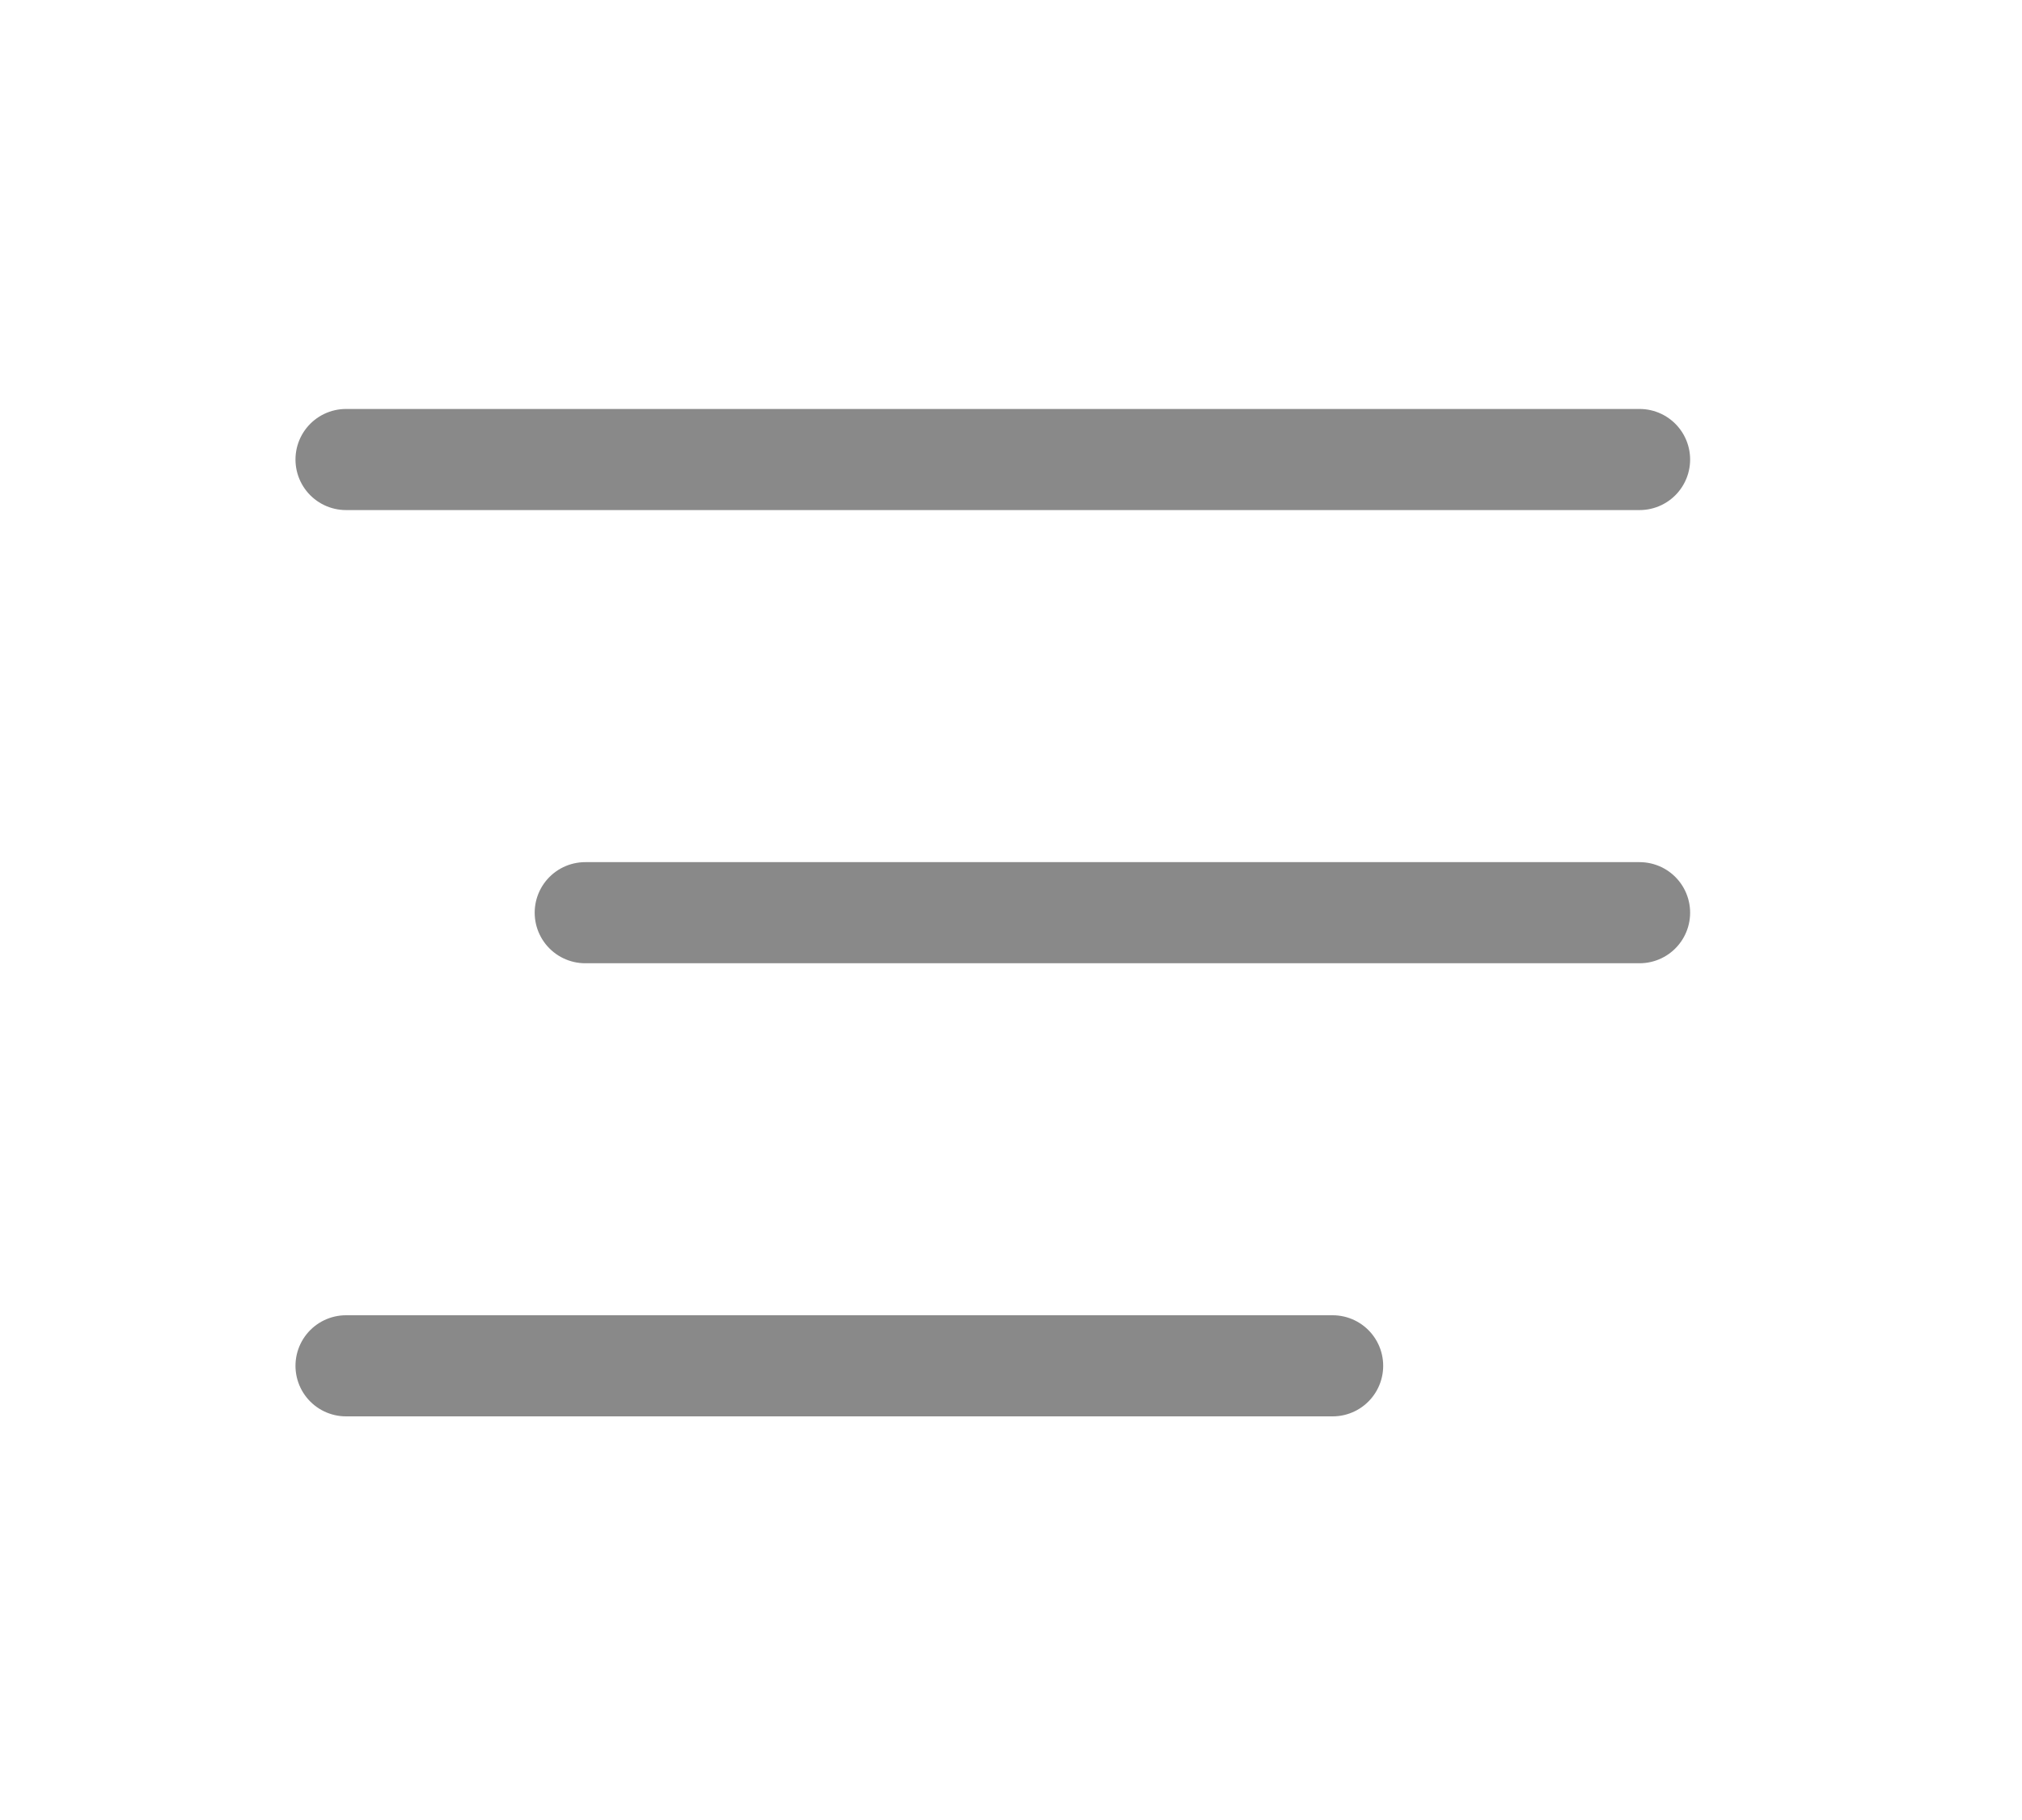
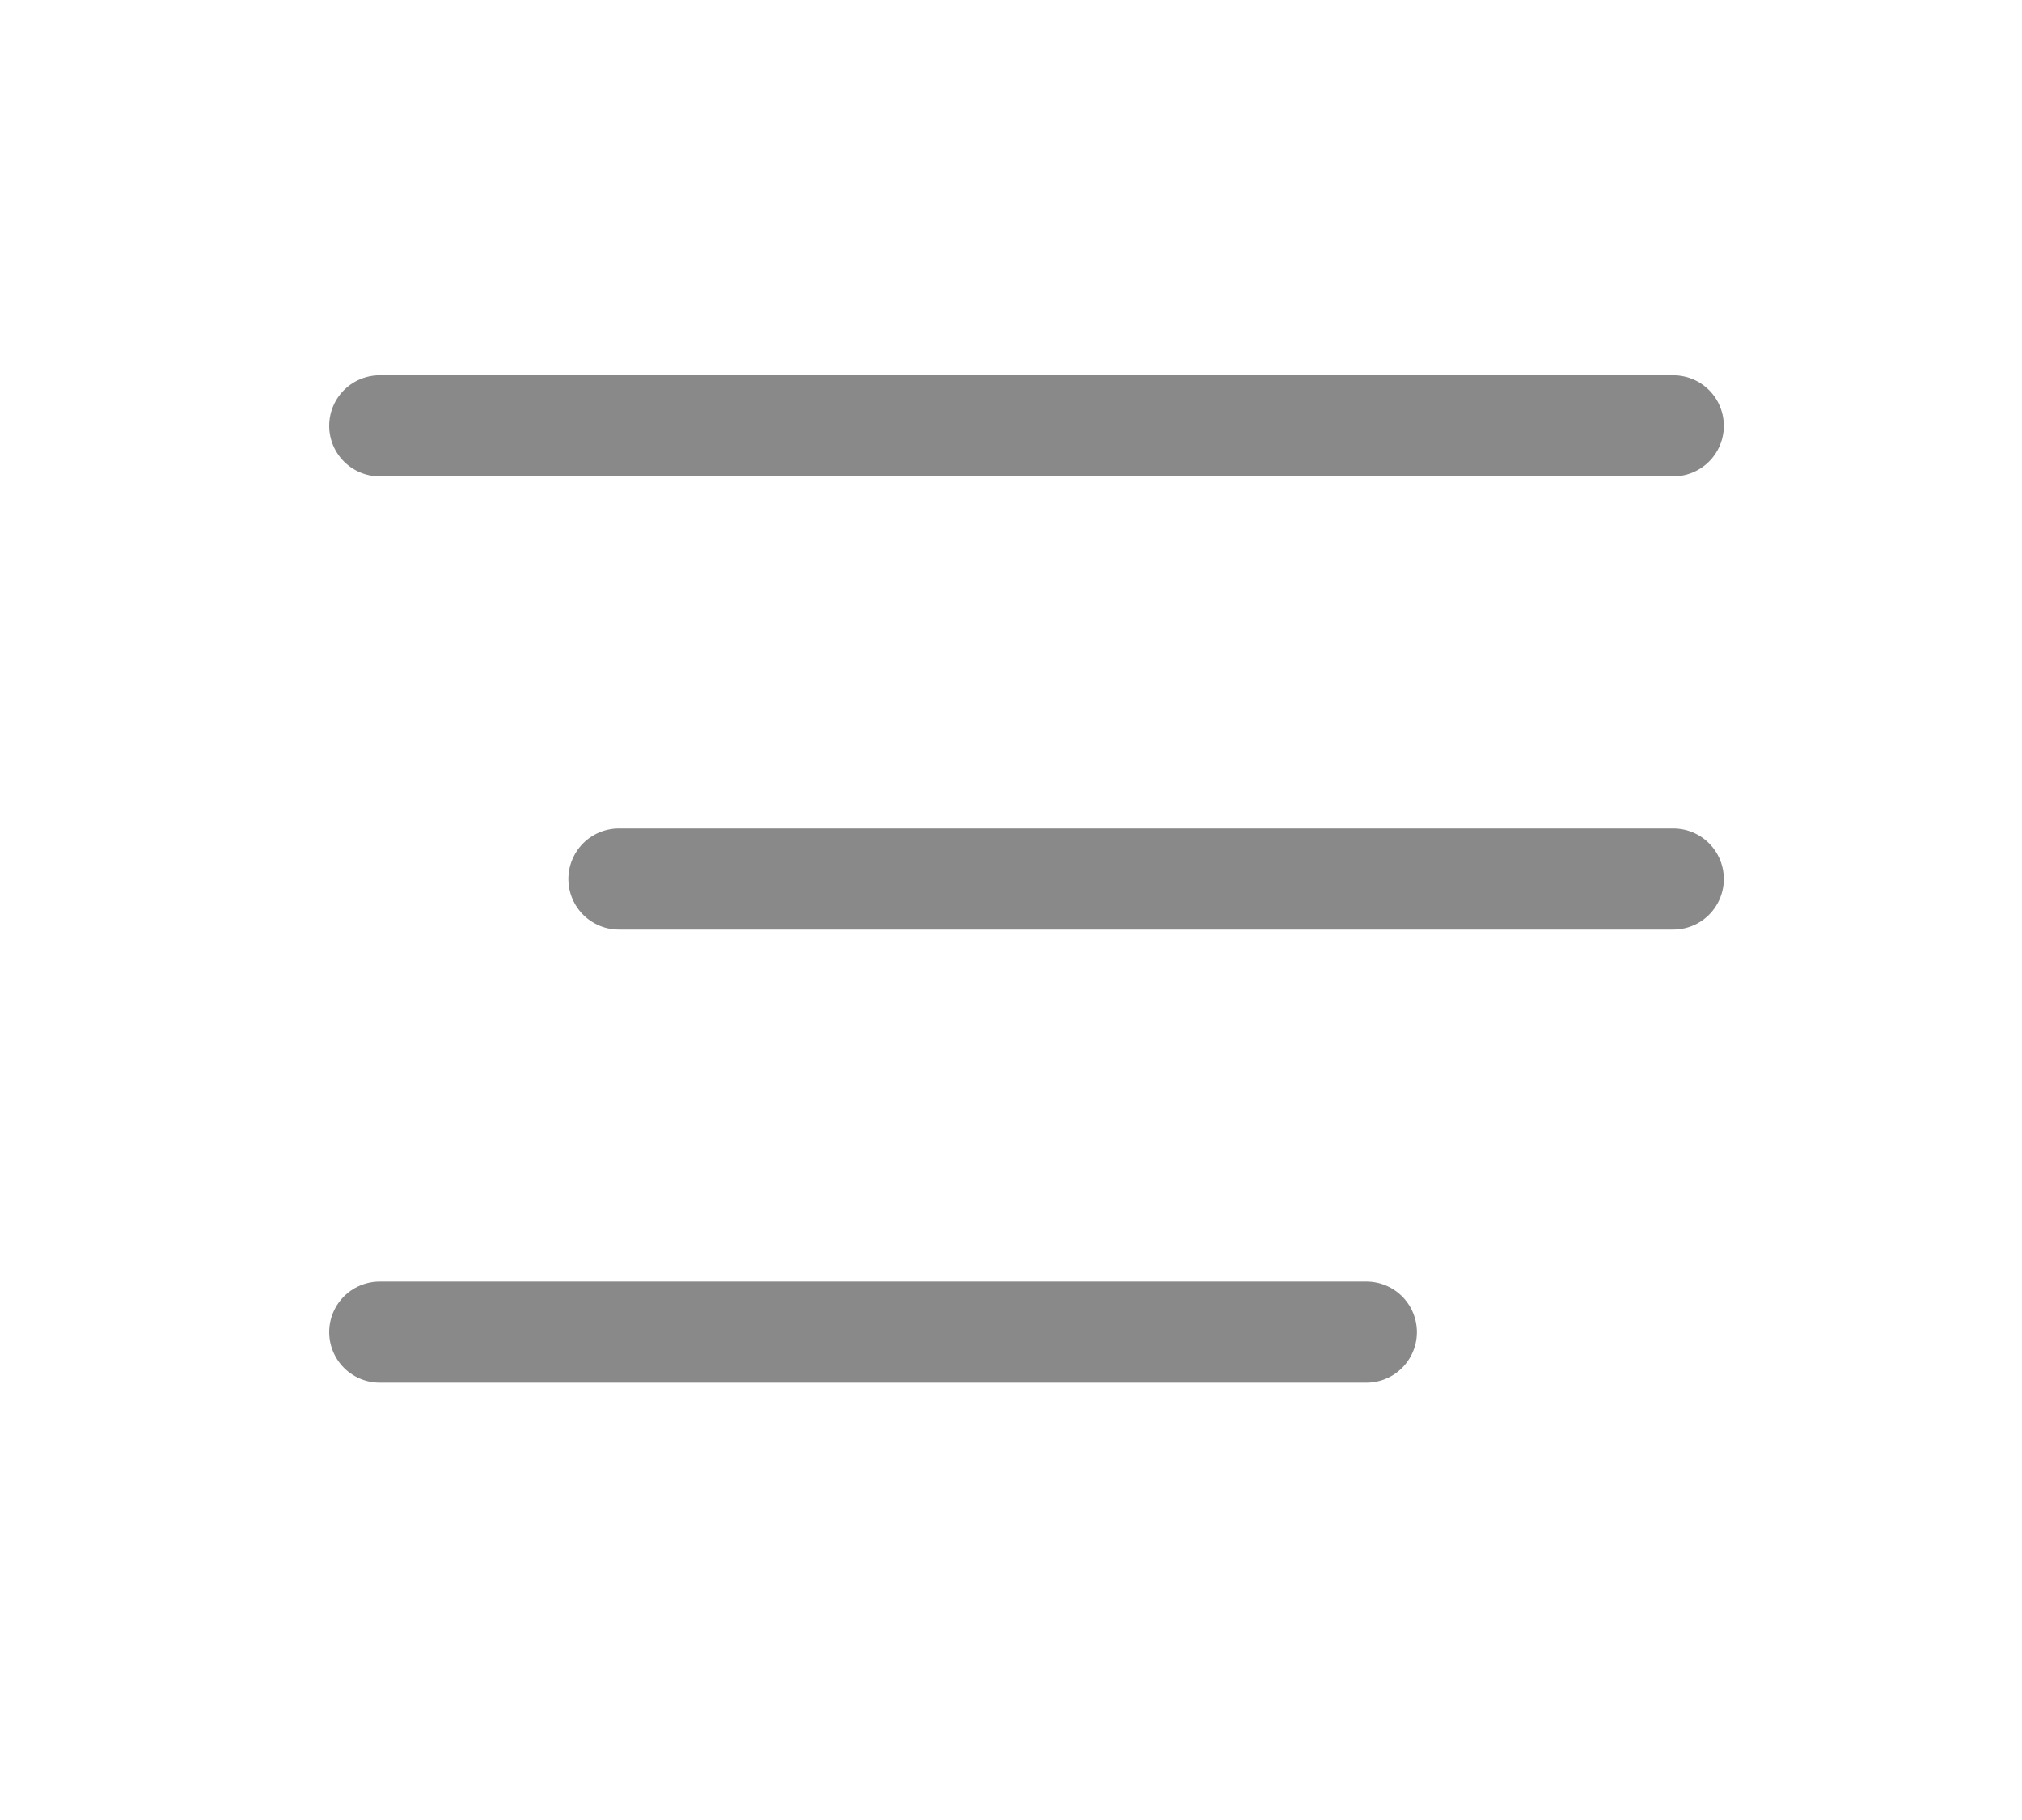
<svg xmlns="http://www.w3.org/2000/svg" width="30" height="27" viewBox="0 0 30 27">
  <g fill="none" fill-rule="evenodd" stroke="#898989" stroke-linecap="round" stroke-linejoin="round" stroke-width="1.5">
-     <path d="M5.134 6.817h19.192M8.683 13.54h15.643M5.134 20.262h14.638" />
+     <path d="M5.634 6.317h19.192M9.183 13.04h15.643M5.634 19.762h14.638" />
  </g>
</svg>
